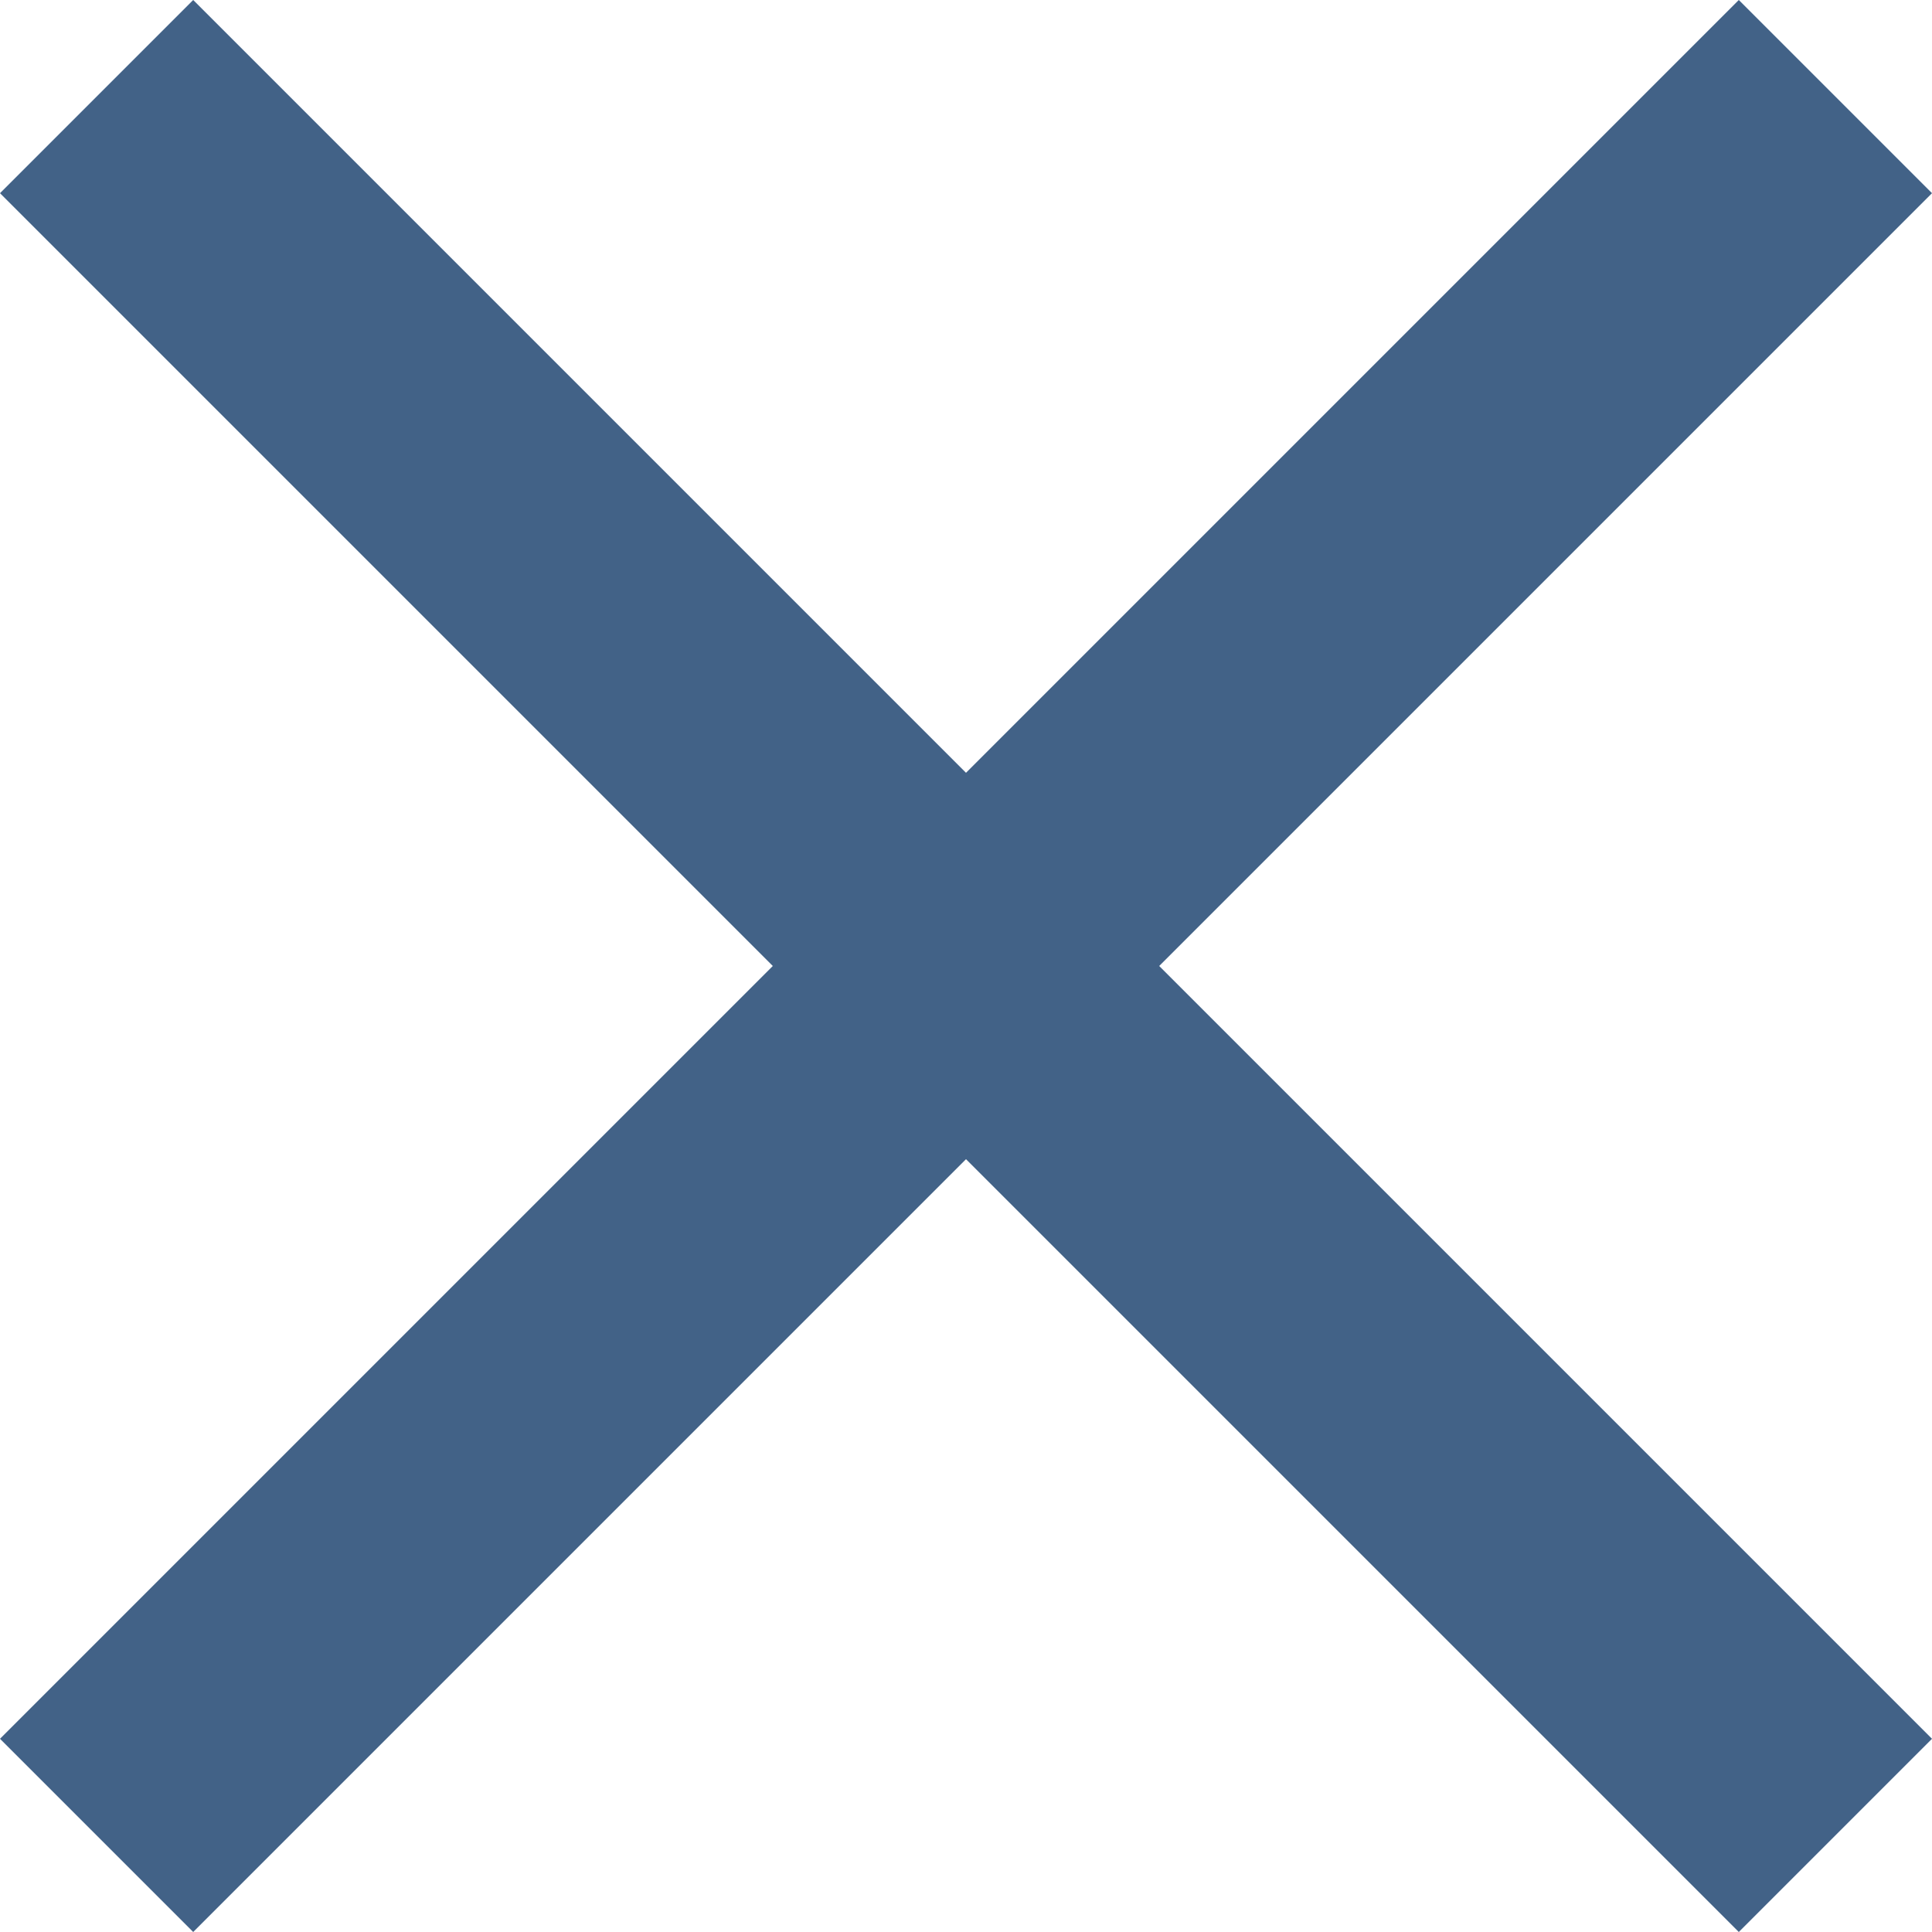
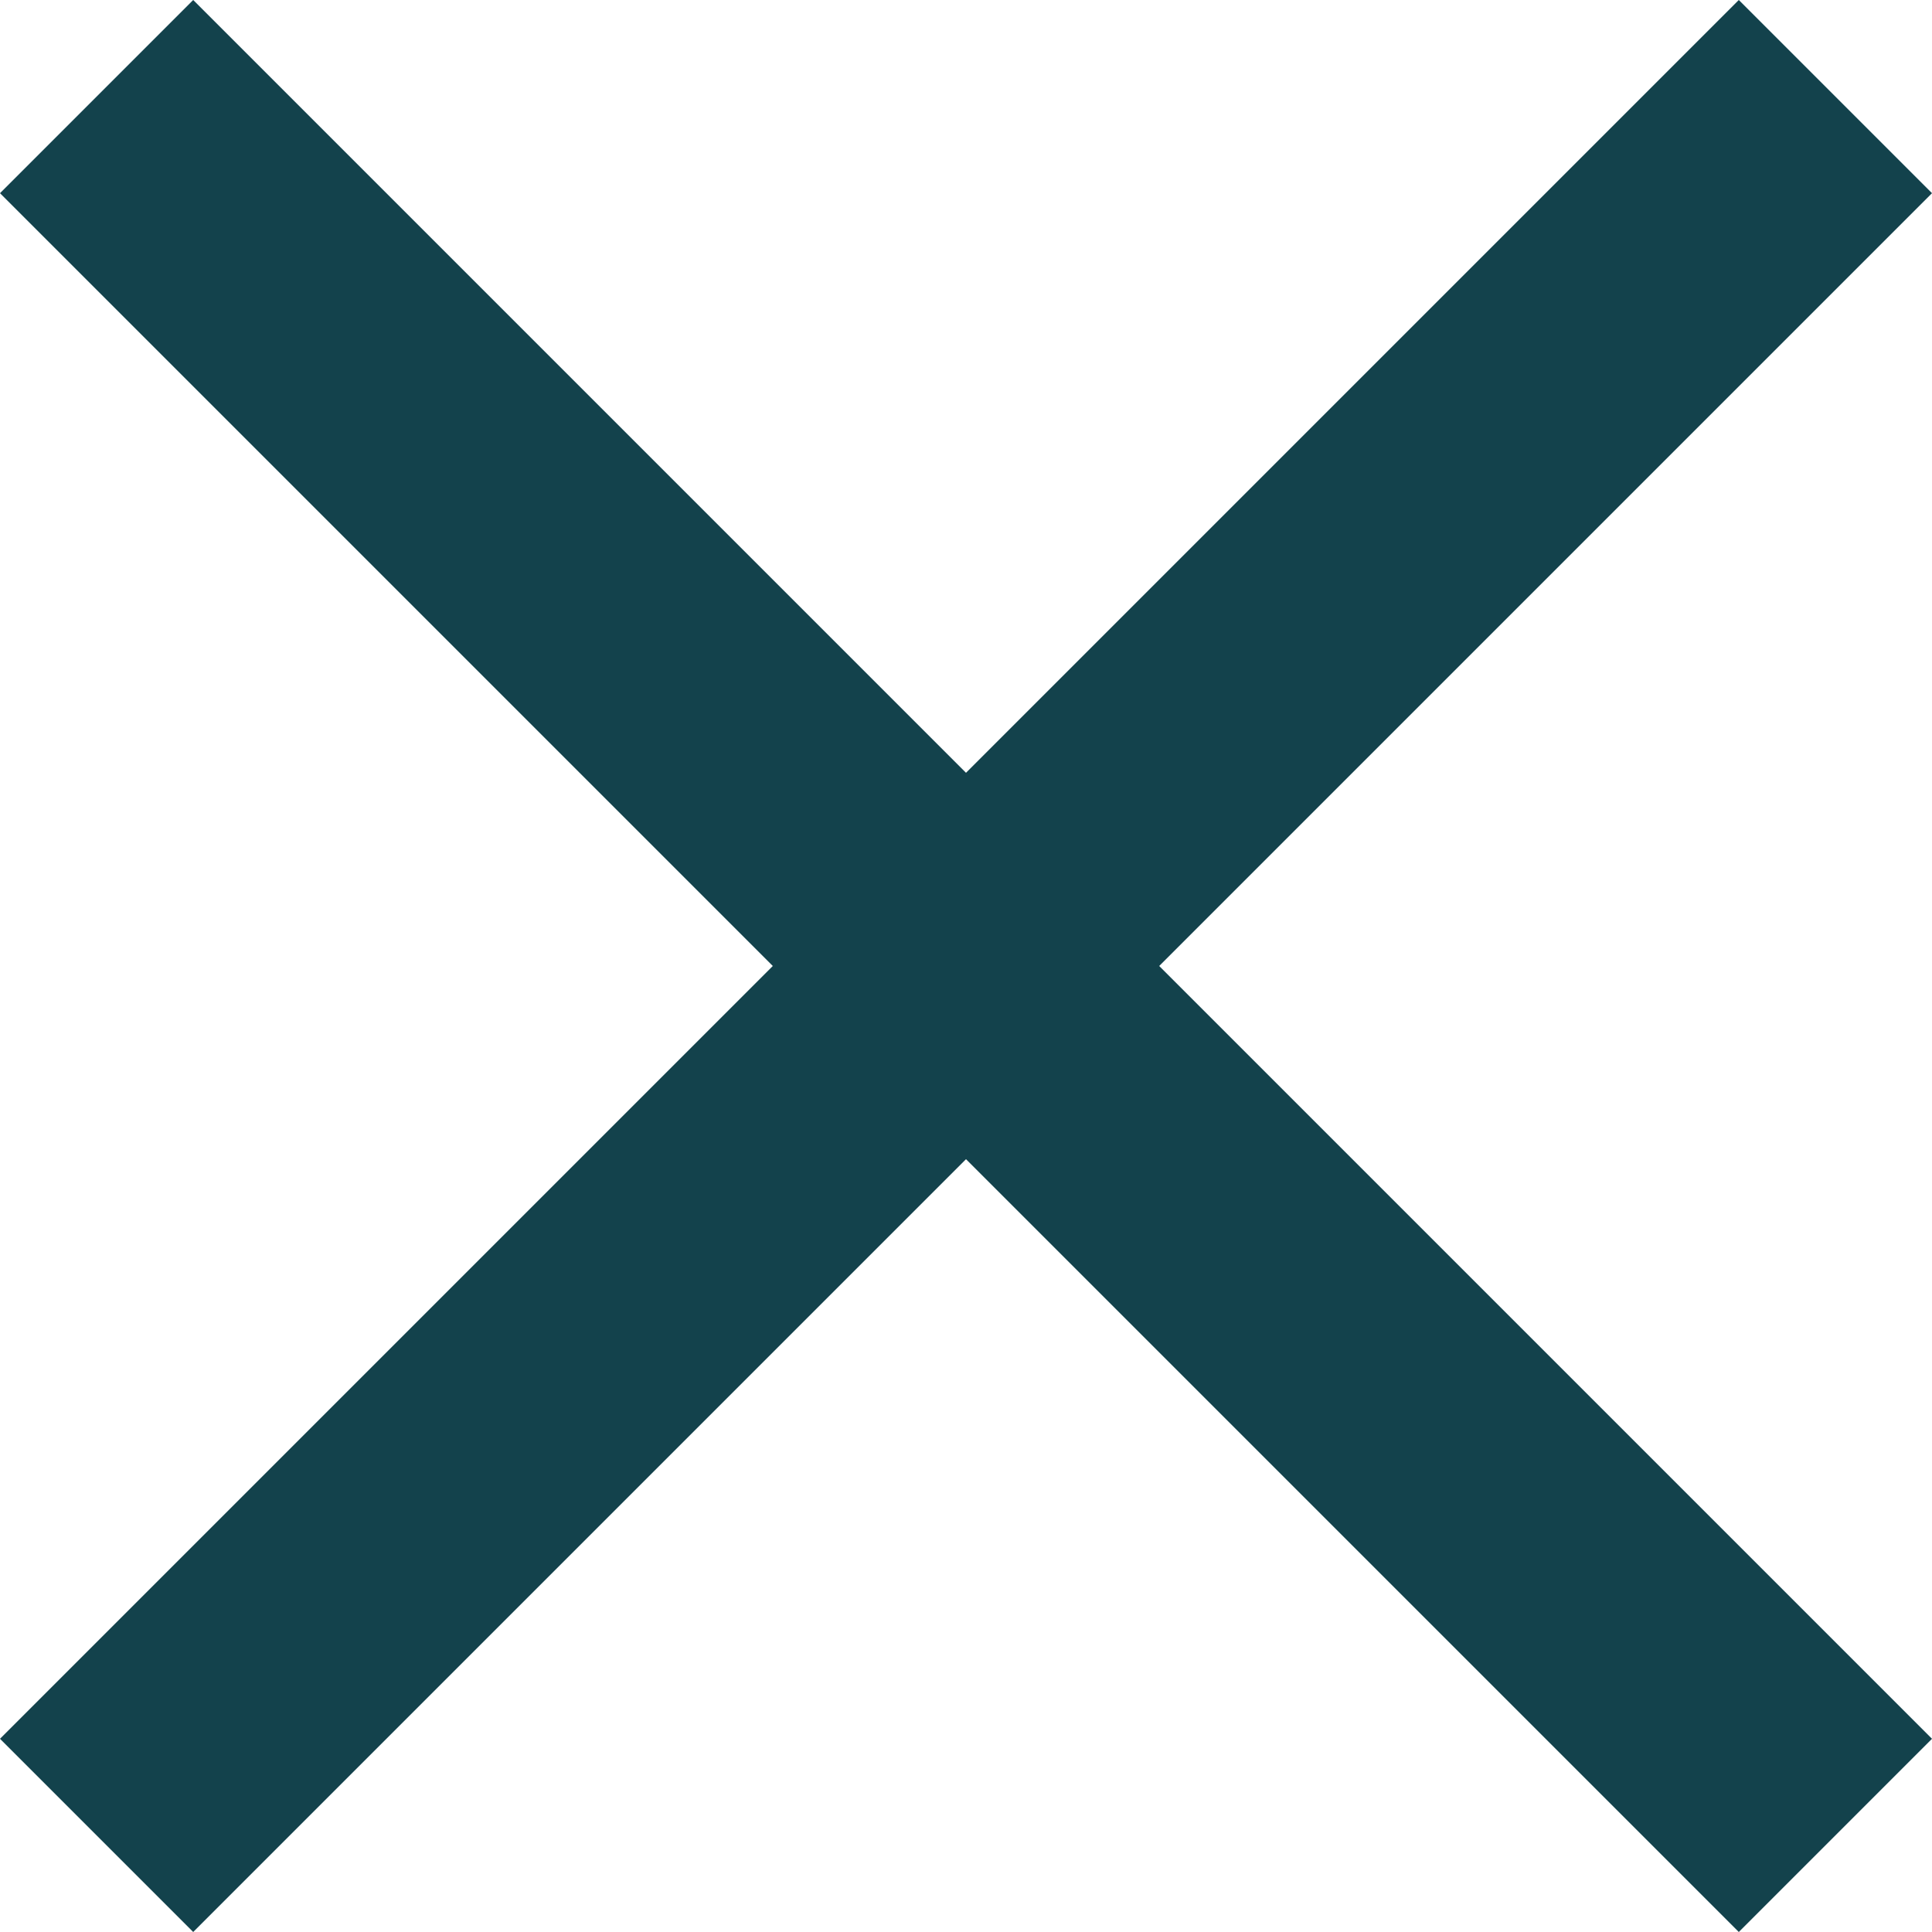
<svg xmlns="http://www.w3.org/2000/svg" width="15" height="15" viewBox="0 0 15 15" fill="none">
-   <path d="M1.5 15L0 13.5L6 7.5L0 1.5L1.5 0L7.5 6L13.5 0L15 1.5L9 7.5L15 13.5L13.5 15L7.5 9L1.5 15Z" fill="#426287" />
+   <path d="M1.5 15L0 13.5L6 7.5L0 1.5L1.5 0L7.5 6L13.5 0L15 1.5L9 7.5L15 13.5L13.5 15L7.5 9L1.5 15Z" fill="#13424c" />
</svg>
